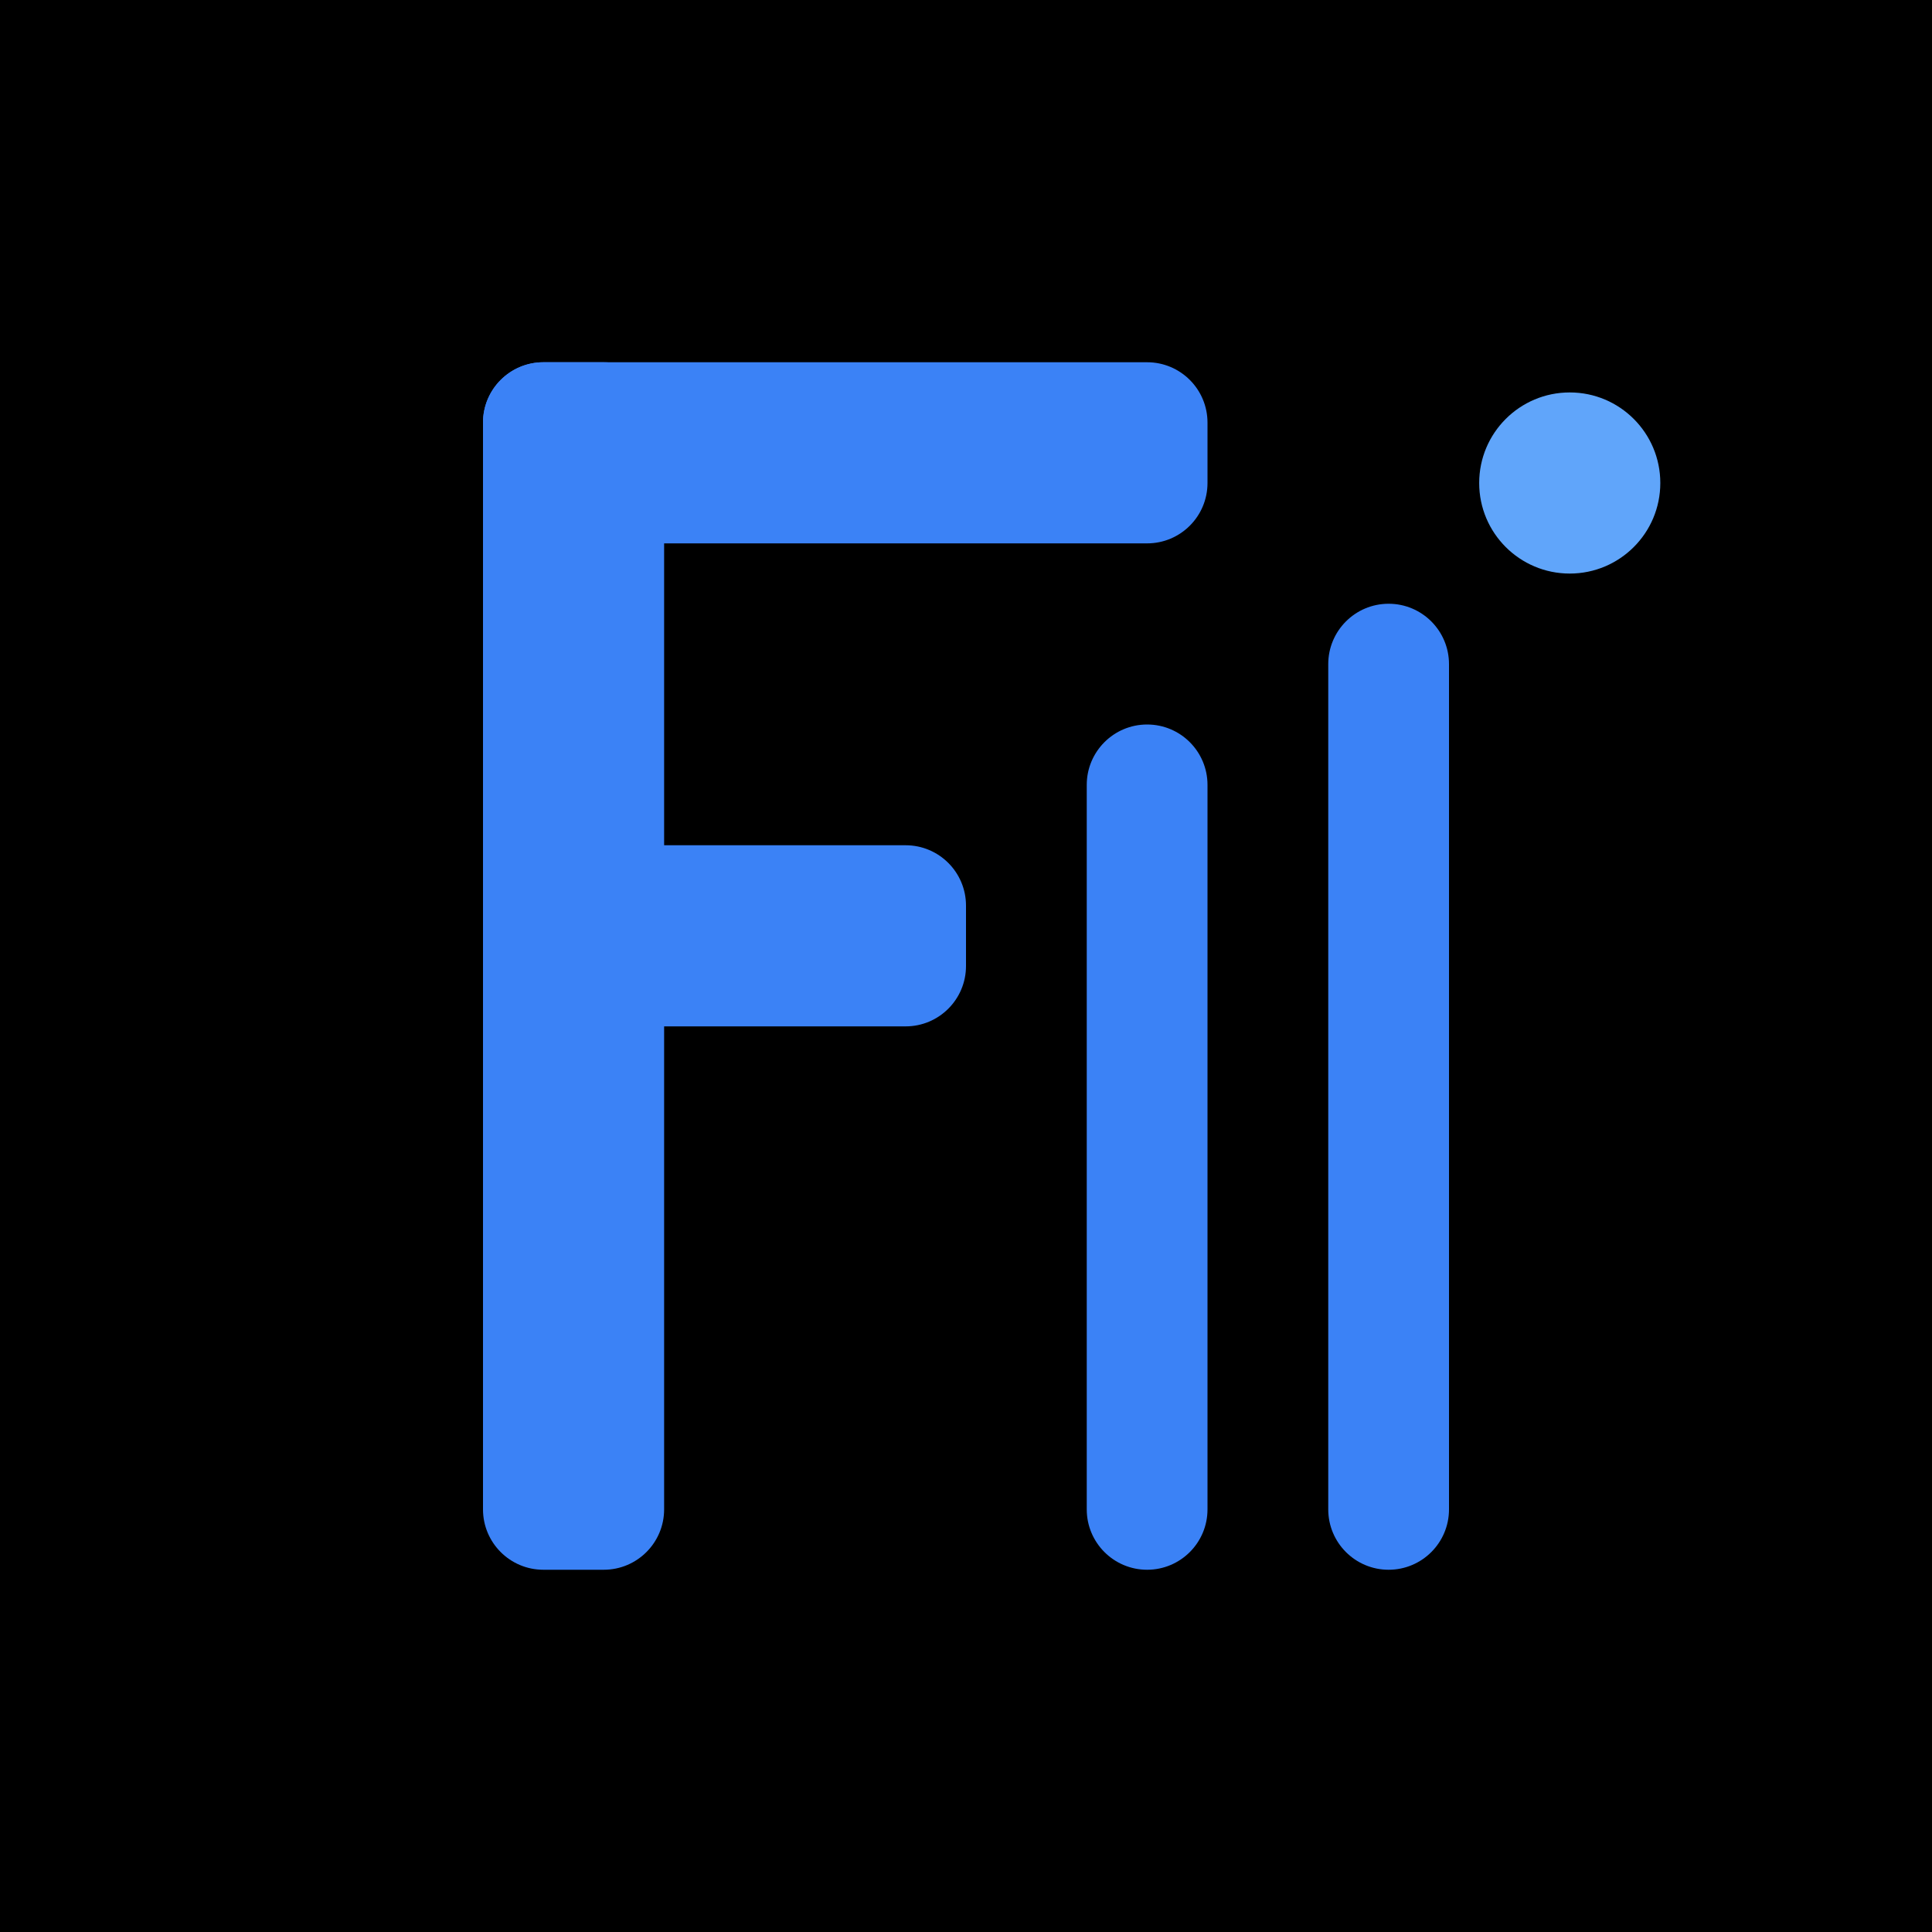
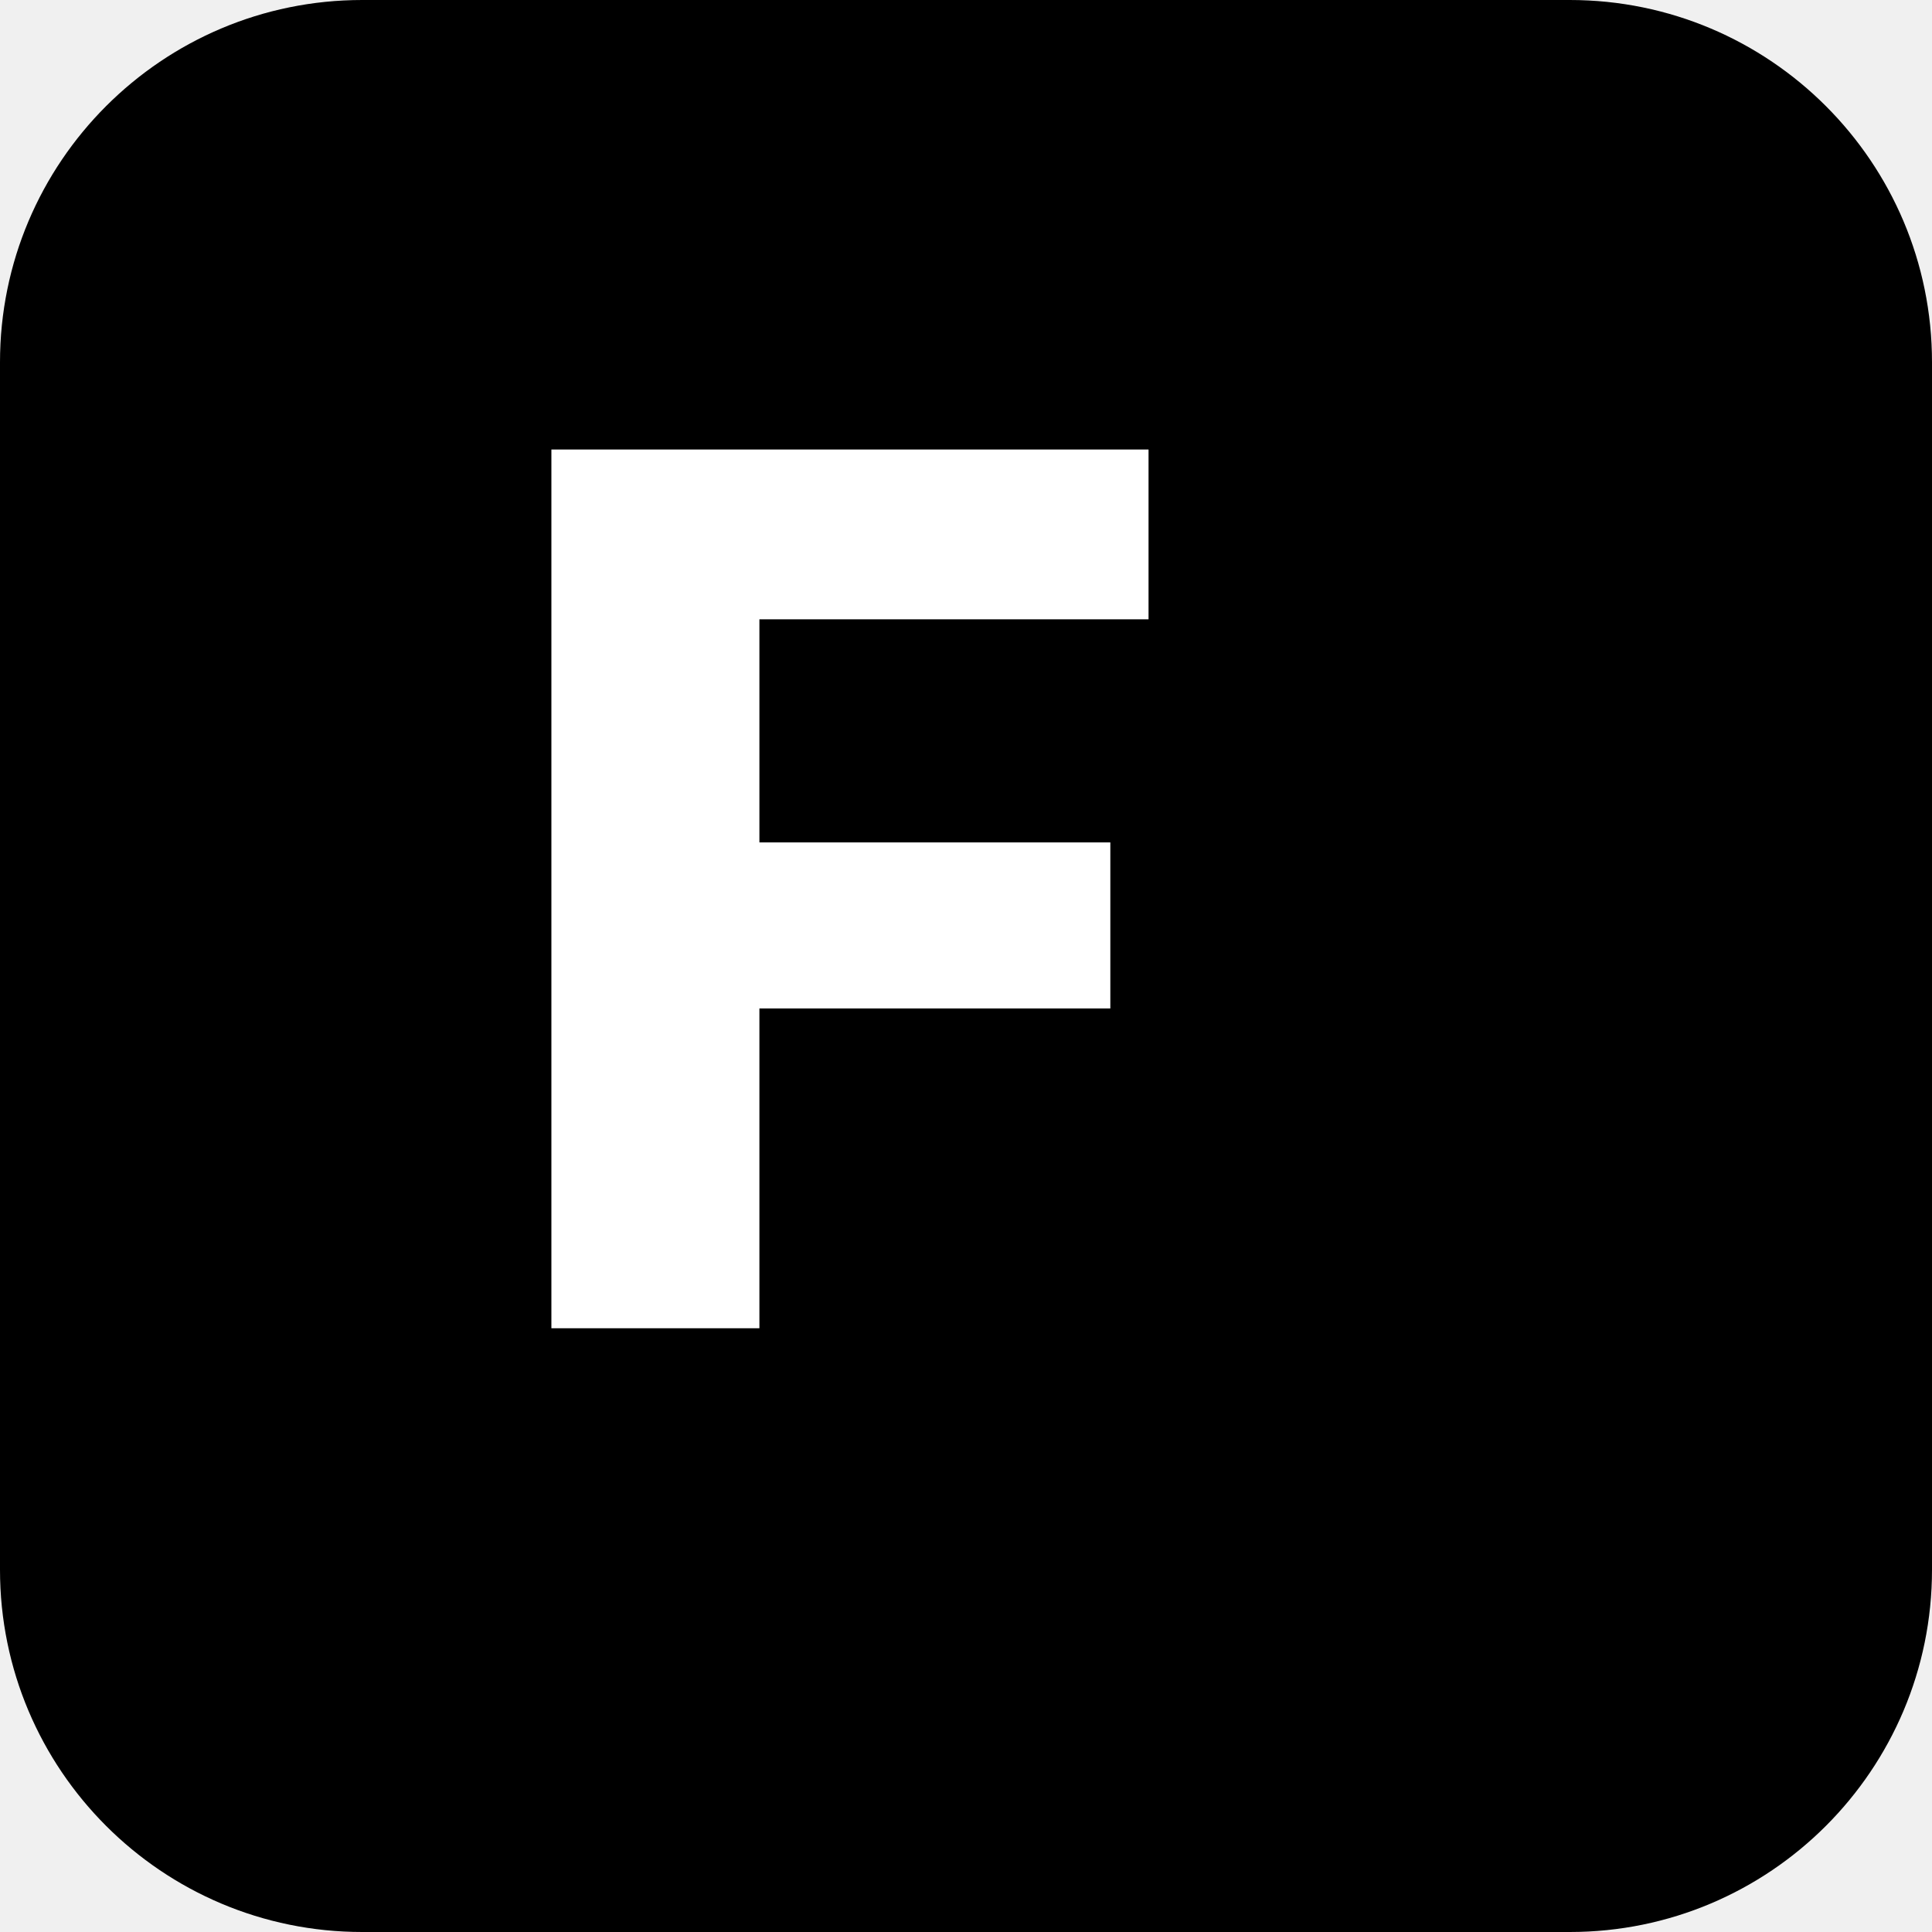
- <svg xmlns="http://www.w3.org/2000/svg" viewBox="0 0 32 32">
-   <style>
-     /* Light mode styles (default) */
-     .bg { fill: #000000; }
-     .icon { fill: #3B82F6; }
-     .accent { fill: #60A5FA; }
-     
-     /* Dark mode styles */
-     @media (prefers-color-scheme: dark) {
-       .bg { fill: #ffffff; }
-       .icon { fill: #1e40af; }
-       .accent { fill: #3b82f6; }
-     }
-   </style>
-   <rect width="32" height="32" class="bg" />
-   <g class="icon">
-     <rect x="8" y="6" width="3" height="20" rx="1" />
-     <rect x="8" y="6" width="12" height="3" rx="1" />
-     <rect x="8" y="14" width="8" height="3" rx="1" />
-     <rect x="22" y="10" width="2" height="16" rx="1" />
-     <rect x="18" y="12" width="2" height="14" rx="1" />
-   </g>
-   <circle cx="26" cy="8" r="1.5" class="accent" />
+ <svg xmlns="http://www.w3.org/2000/svg" width="64" height="64" viewBox="0 0 64 64">
+   <rect width="64" height="64" rx="12" fill="#000" />
+   <text x="16" y="44" font-family="Inter, Arial, Helvetica, sans-serif" font-size="40" font-weight="800" fill="#fff">F</text>
</svg>
